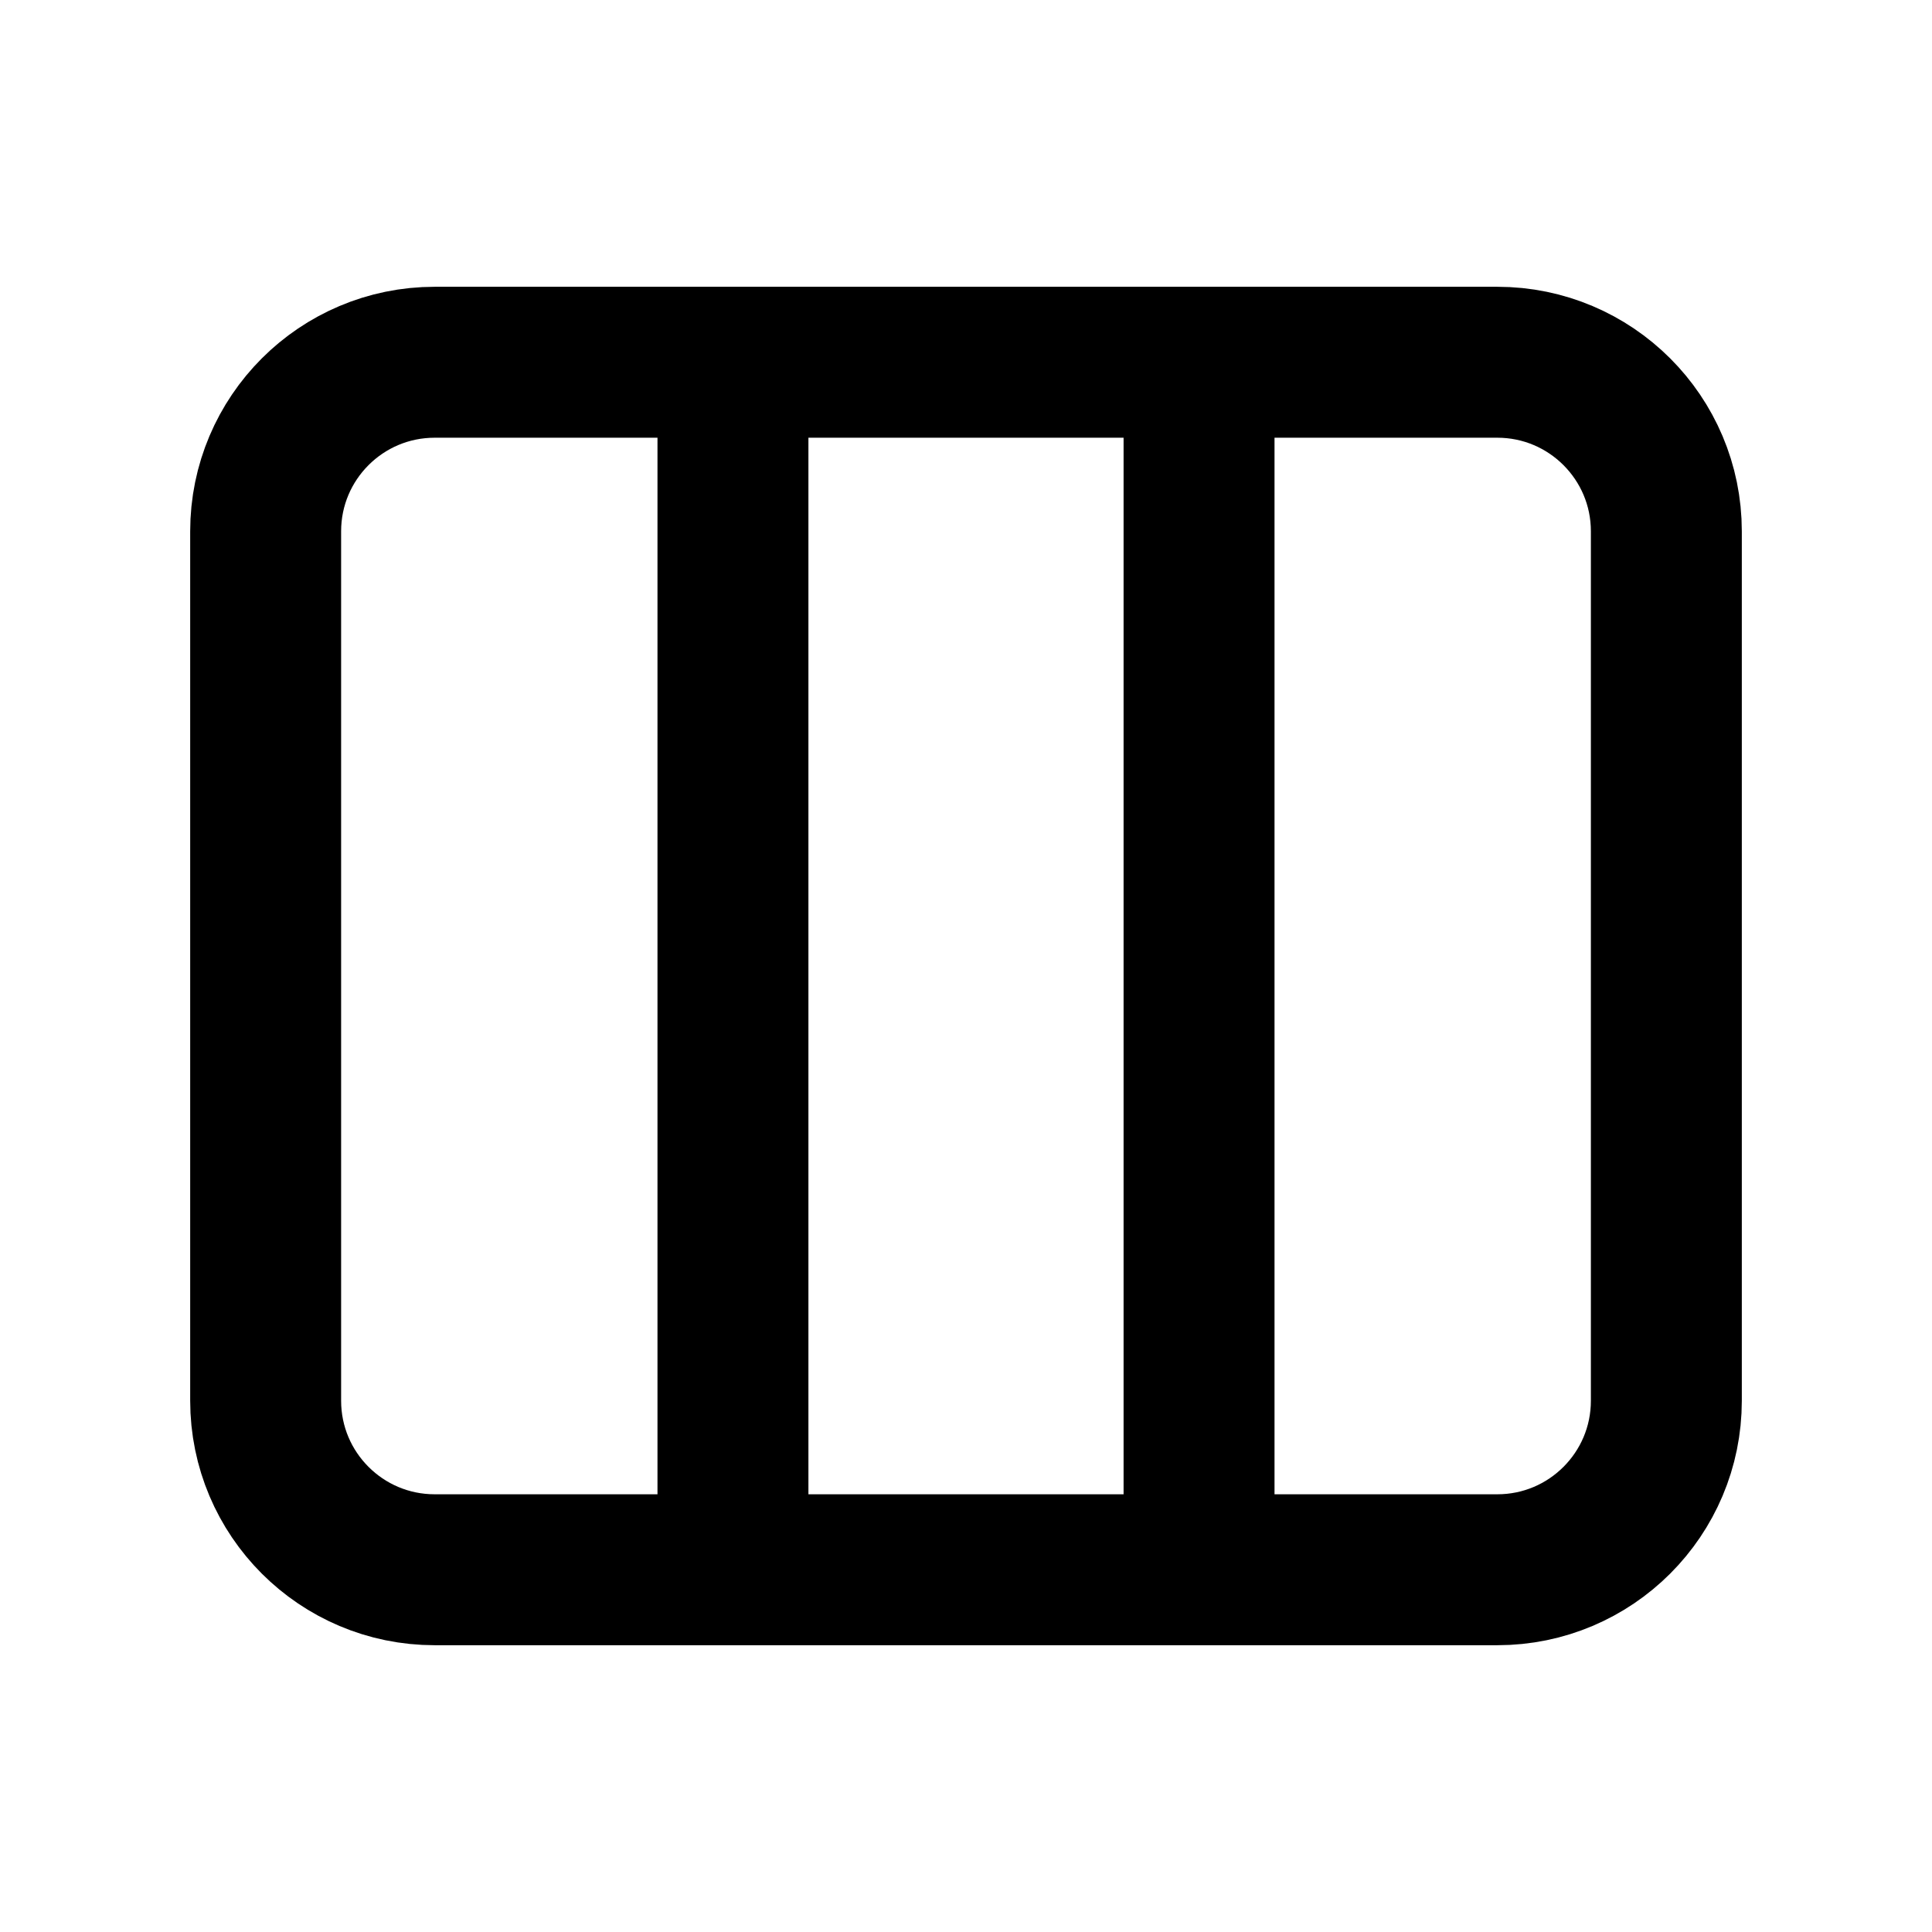
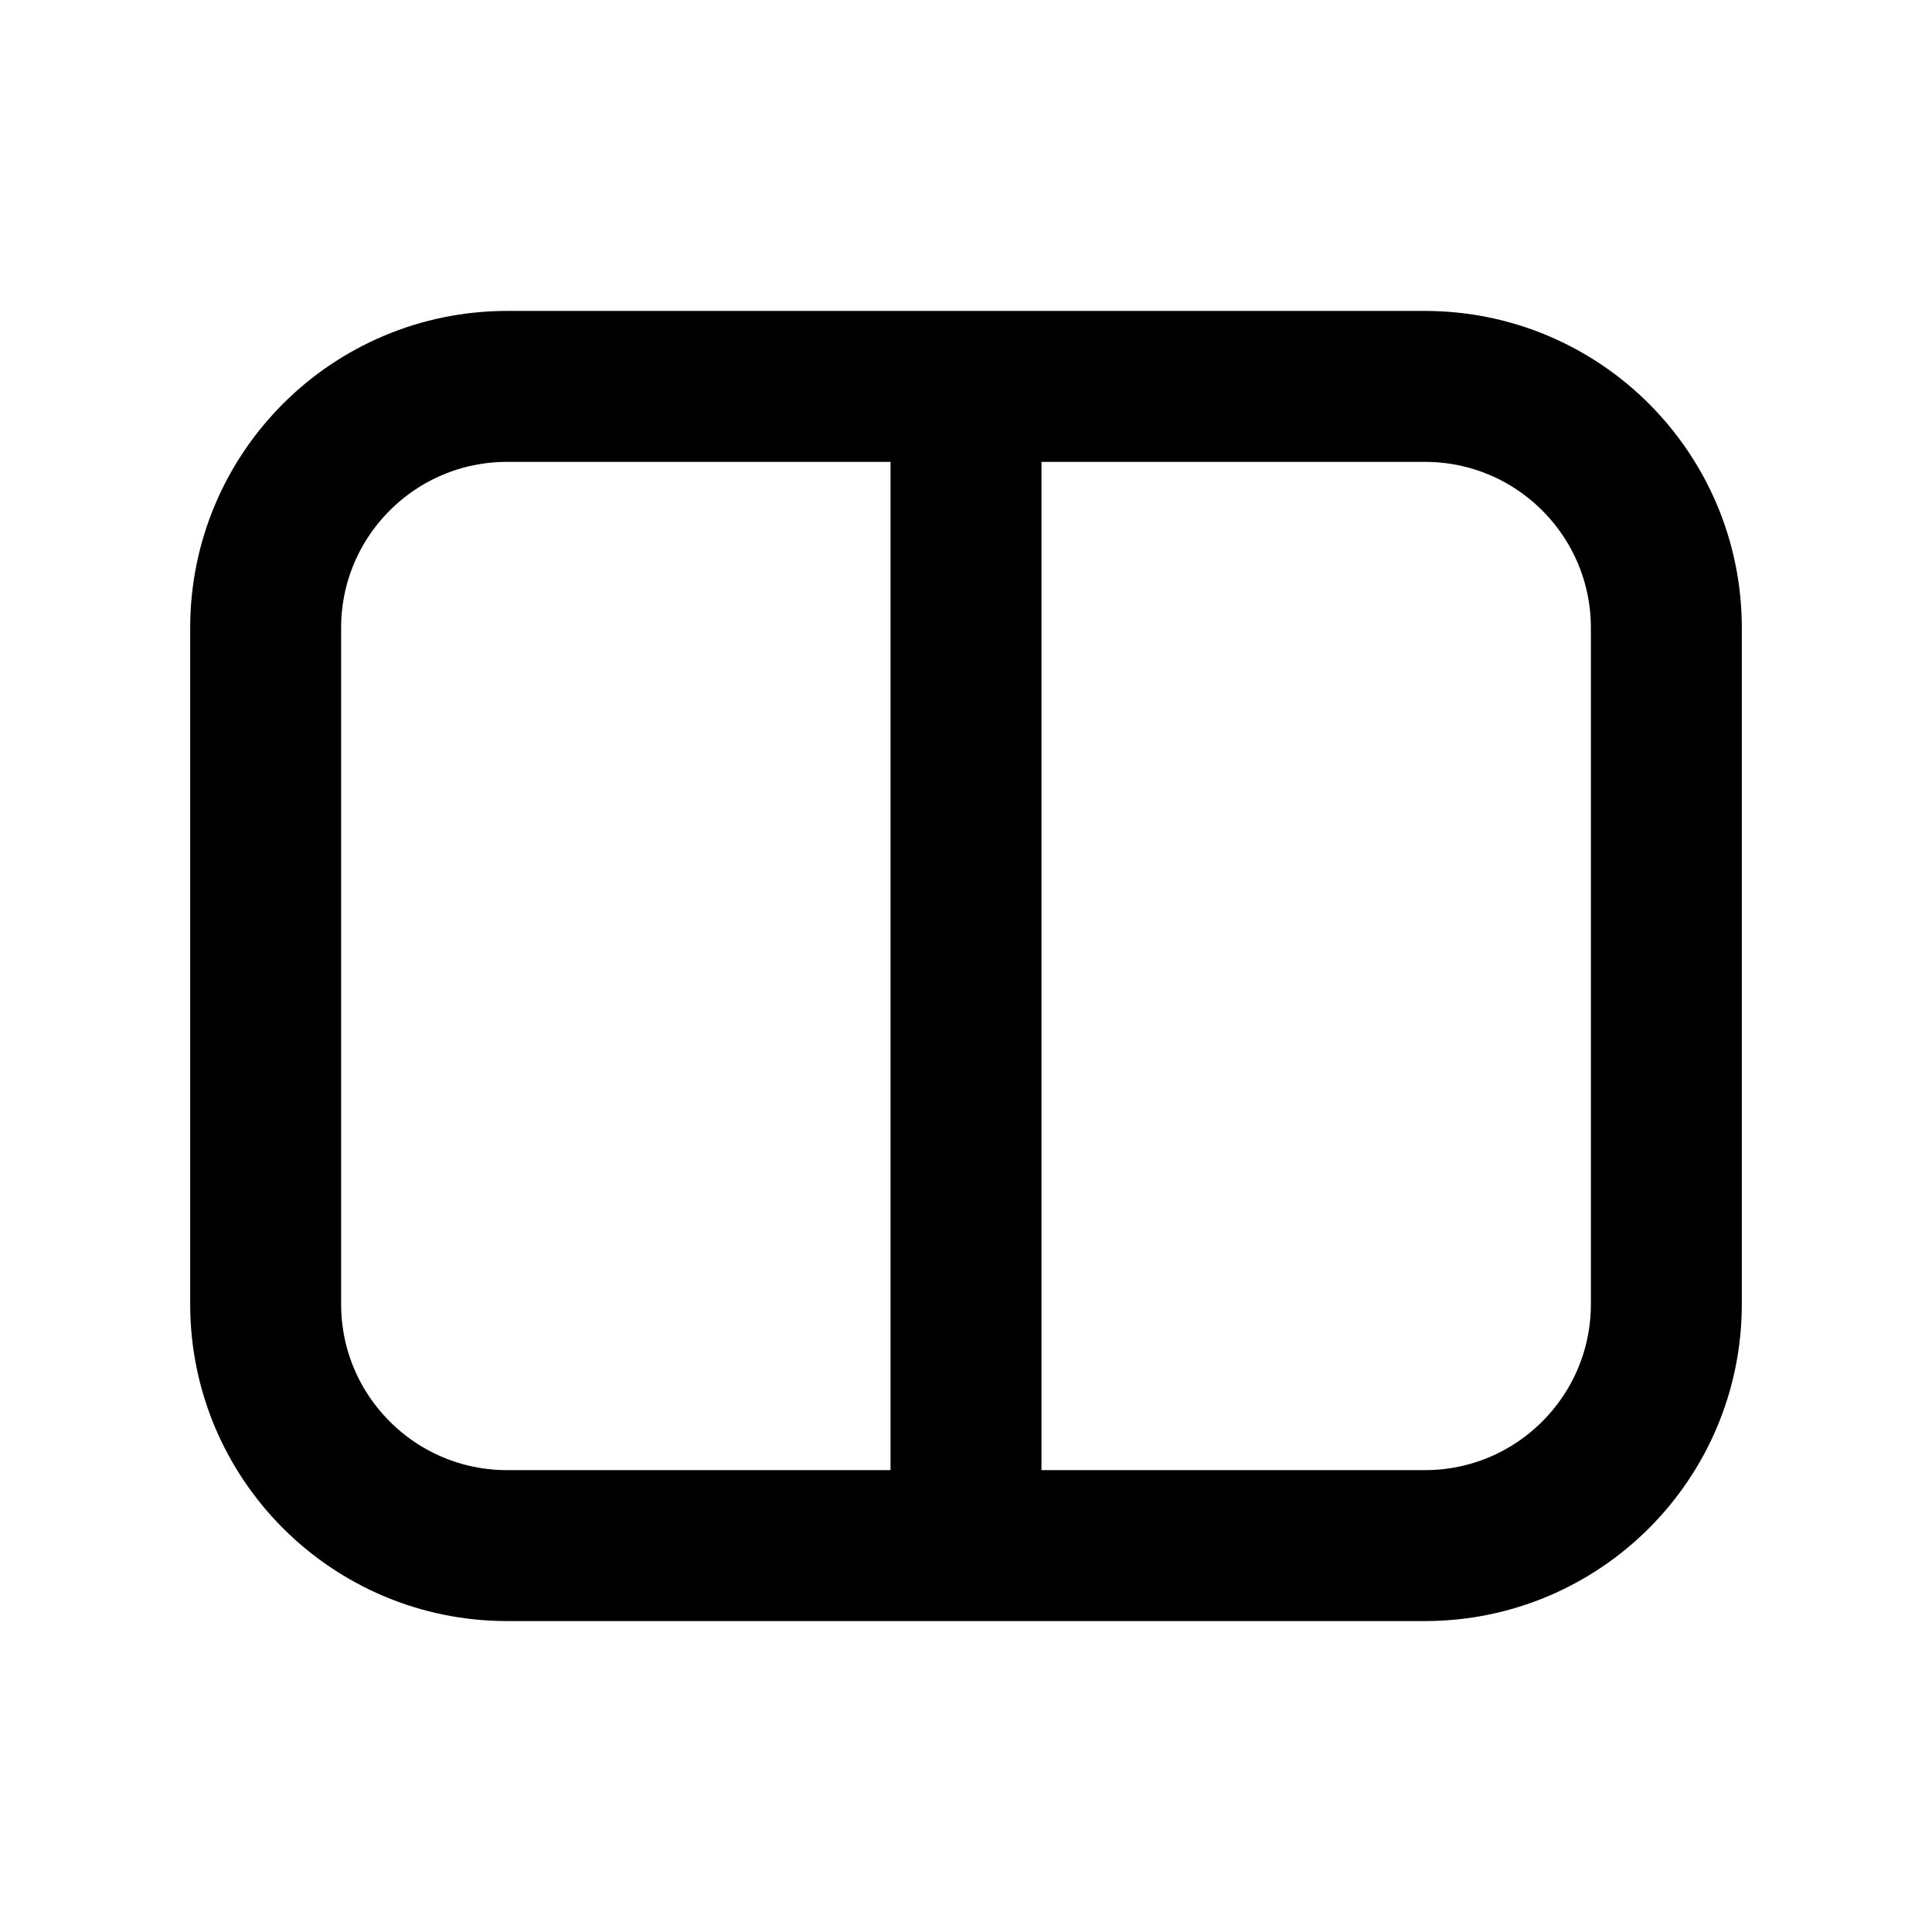
<svg xmlns="http://www.w3.org/2000/svg" width="16" height="16" viewBox="0 0 16 16">
-   <rect x="2.2" y="3" width="11.6" height="10" rx="1.4" fill="none" stroke="#000" stroke-width="1.25" />
-   <line x1="6.07" y1="3" x2="6.07" y2="13" stroke="#000" stroke-width="1.25" />
-   <line x1="9.93" y1="3" x2="9.93" y2="13" stroke="#000" stroke-width="1.25" />
+   <rect x="2.2" y="3.2" width="11.6" height="9.6" rx="2" fill="none" stroke="#000" stroke-width="1.25" stroke-linejoin="round" />
+   <line x1="8" y1="3.2" x2="8" y2="12.8" stroke="#000" stroke-width="1.25" />
</svg>
